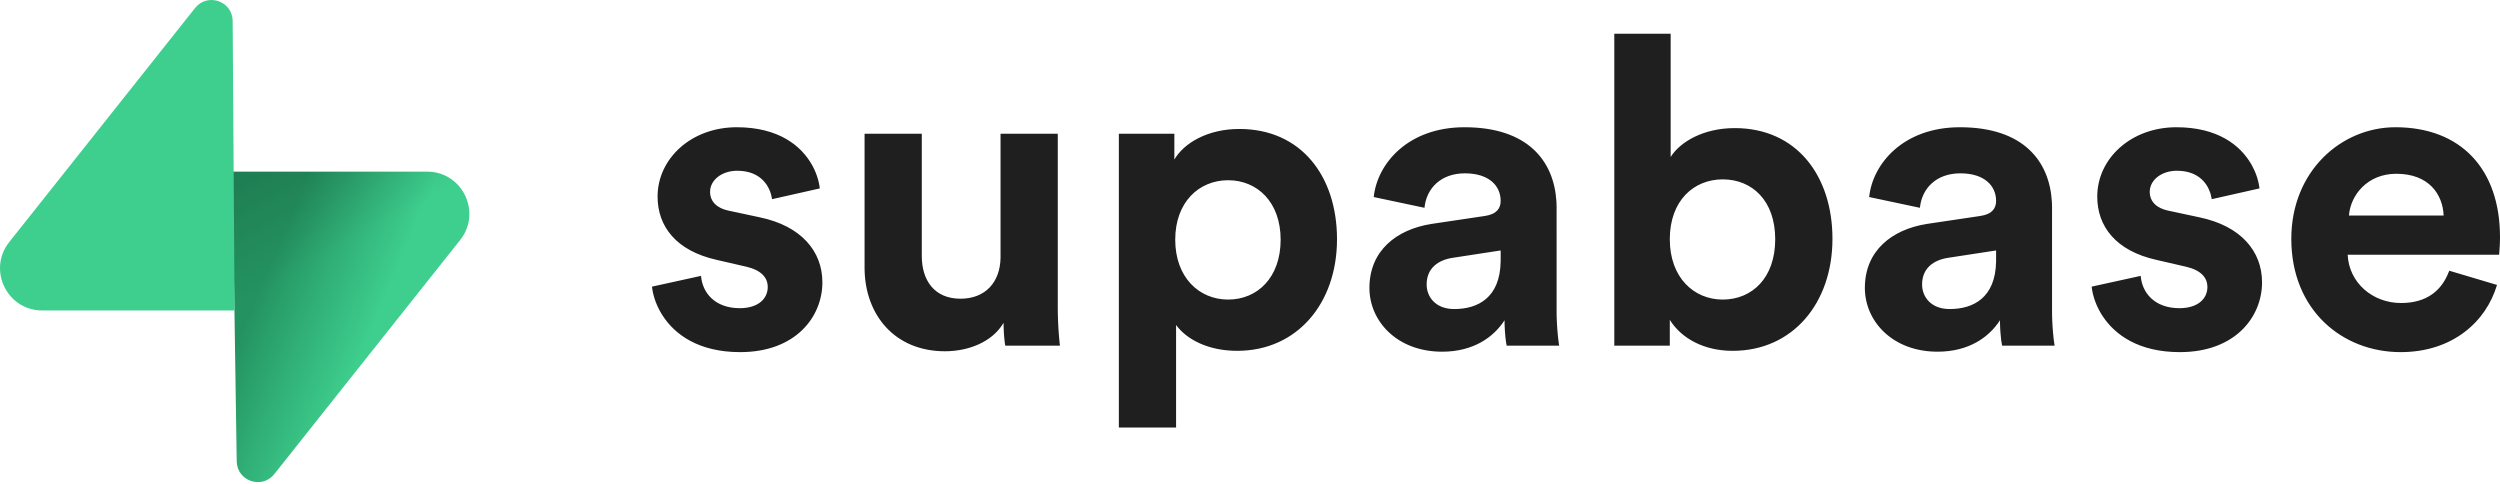
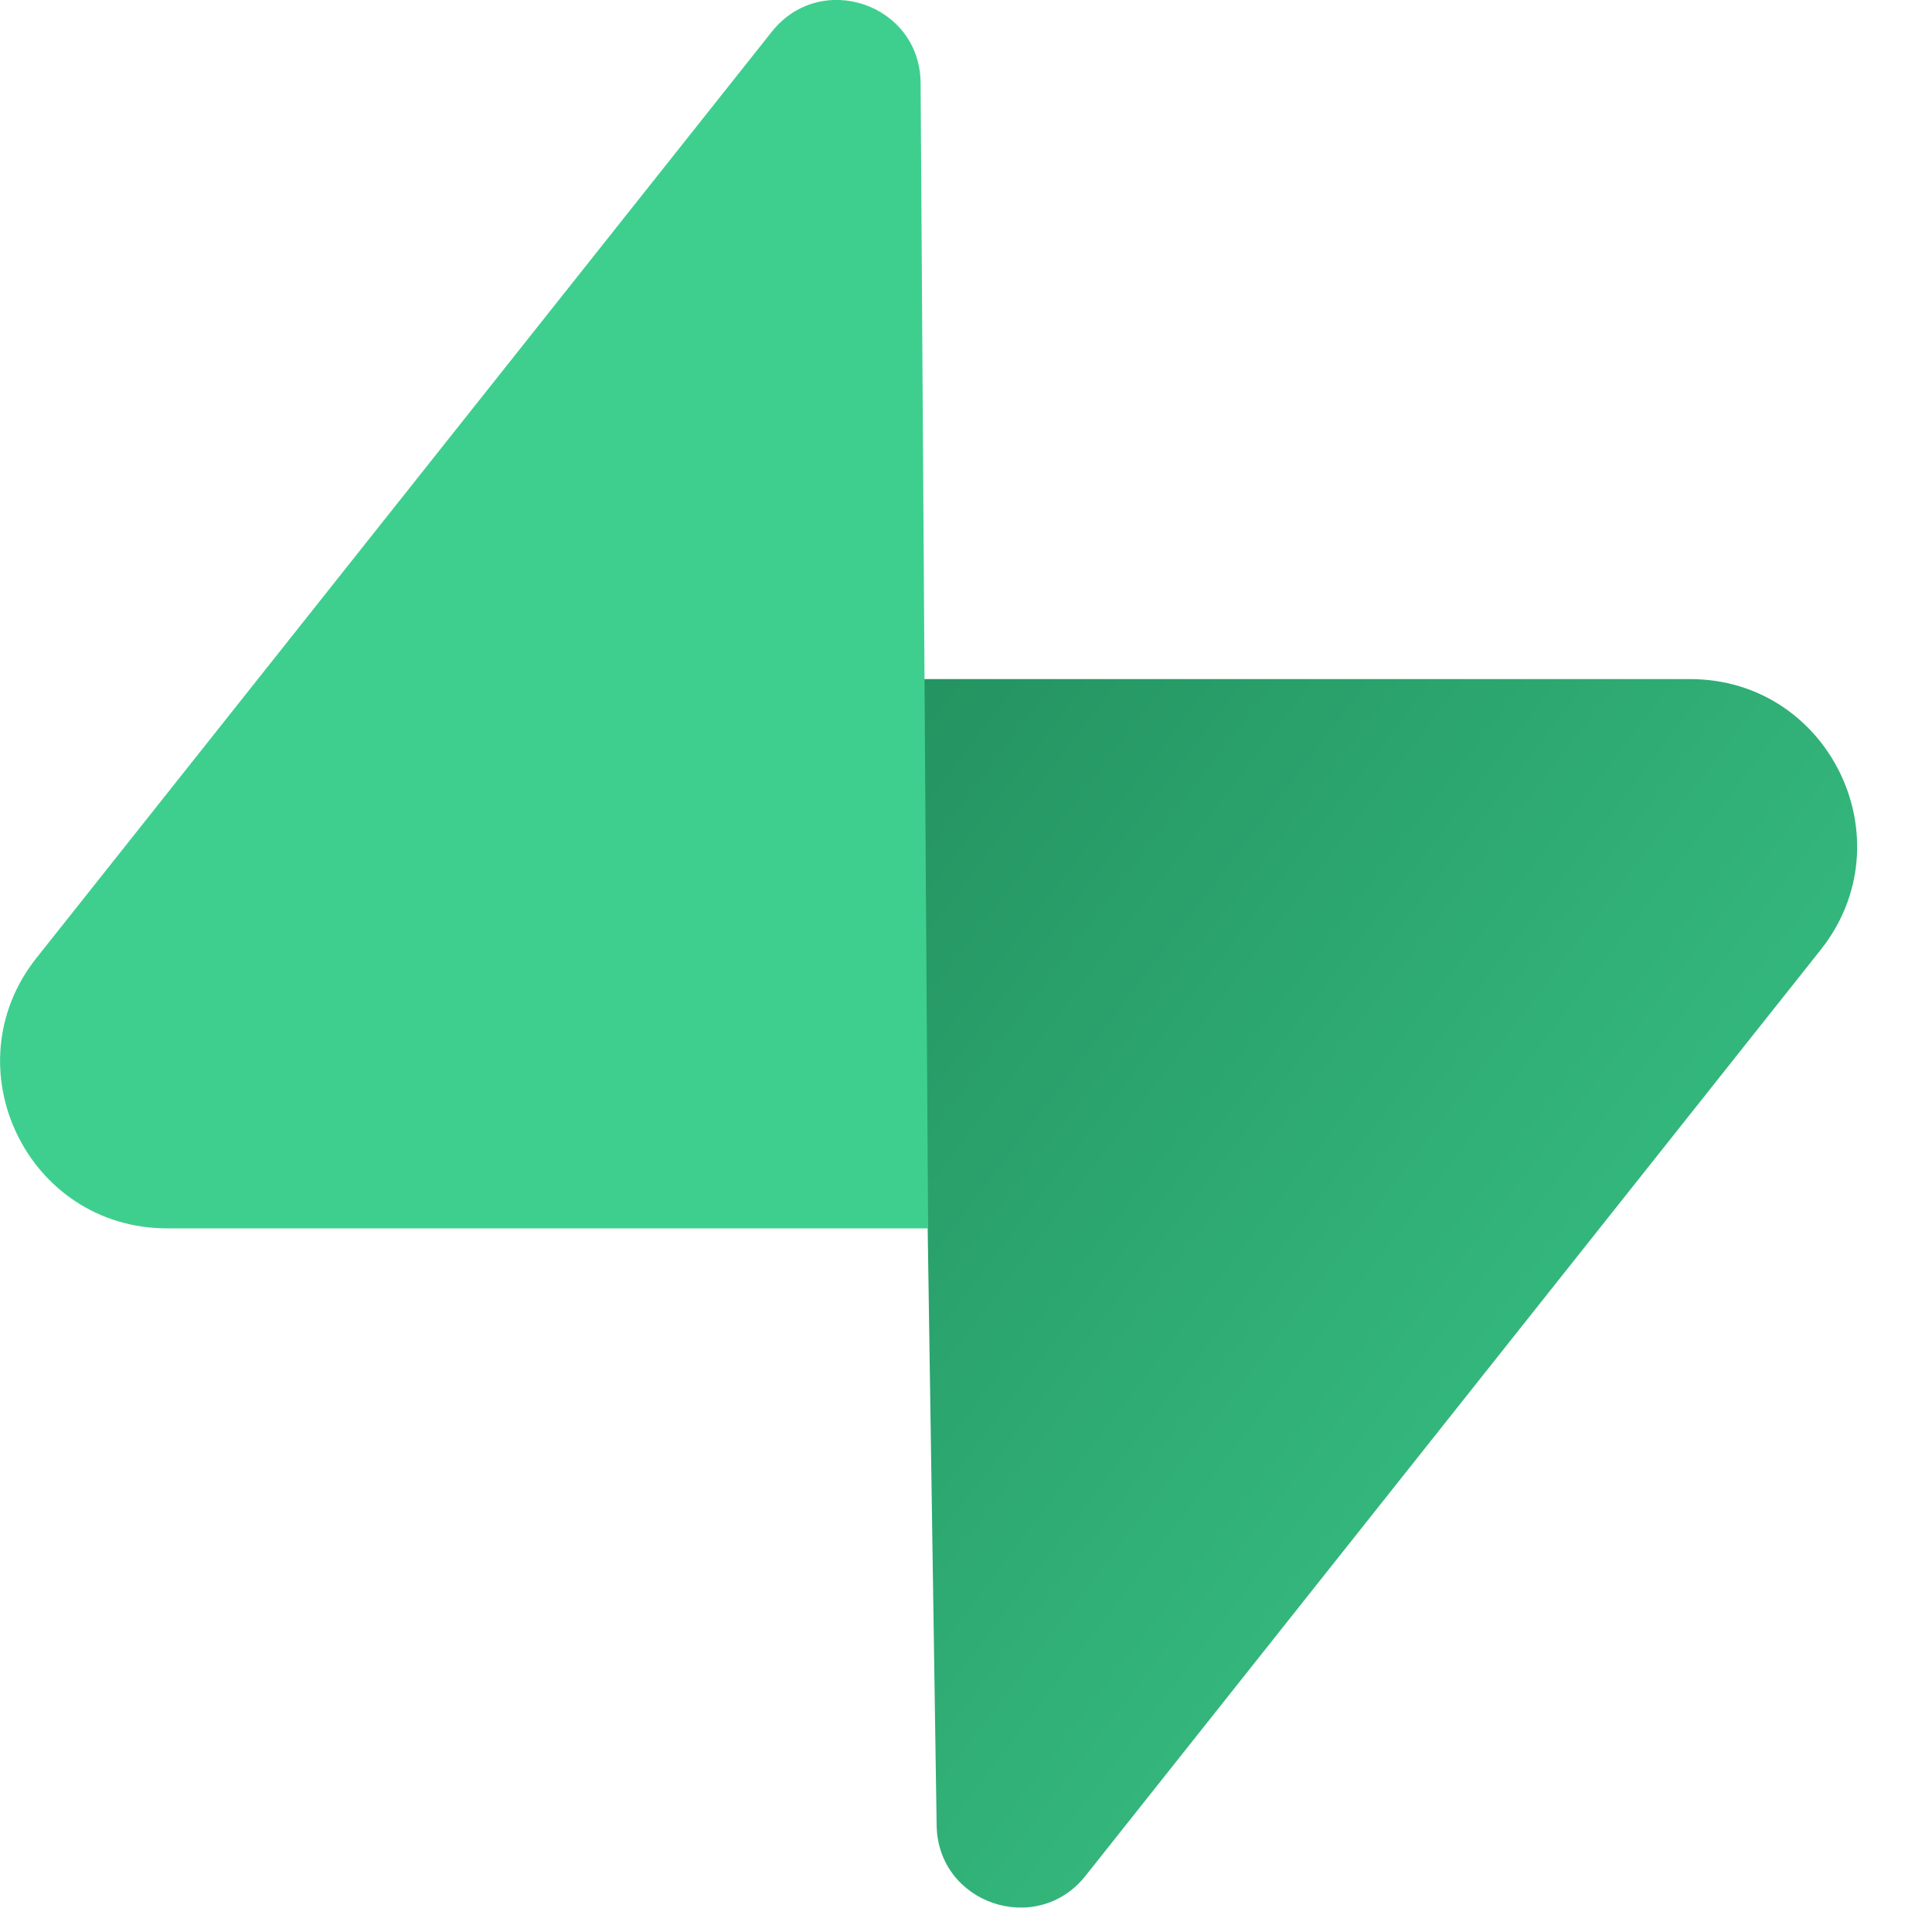
- <svg xmlns="http://www.w3.org/2000/svg" width="512px" height="99px" viewBox="0 0 512 99" version="1.1" preserveAspectRatio="xMidYMid">
+ <svg xmlns="http://www.w3.org/2000/svg" viewBox="0 0 100 100">
  <defs>
-     <linearGradient x1="20.862%" y1="20.687%" x2="63.426%" y2="44.071%" id="supabase-linearGradient-1">
-       <stop stop-color="#249361" offset="0%" />
-       <stop stop-color="#3ECF8E" offset="100%" />
-     </linearGradient>
-     <linearGradient x1="1.991%" y1="-13.158%" x2="21.403%" y2="34.708%" id="supabase-linearGradient-2">
-       <stop stop-color="#000000" offset="0%" />
-       <stop stop-color="#000000" stop-opacity="0" offset="100%" />
+     <linearGradient id="supa-grad" x1="0%" y1="0%" x2="100%" y2="100%">
+       <stop offset="0%" stop-color="#249361" />
+       <stop offset="100%" stop-color="#3ECF8E" />
    </linearGradient>
  </defs>
-   <g>
-     <path d="M253.816,26.412 C266.506,26.412 273.82,36.117 273.82,48.999 C273.82,62.145 265.625,71.851 253.376,71.851 C247.513,71.851 243.168,69.571 241.003,66.746 L240.861,66.557 L240.861,87.556 L229.142,87.556 L229.142,27.382 L240.509,27.382 L240.509,32.676 C242.448,29.323 247.295,26.412 253.816,26.412 Z M150.888,26.059 C159.47,26.059 164.087,29.859 166.28,33.746 L166.479,34.111 L166.479,34.111 L166.663,34.475 C166.722,34.597 166.779,34.718 166.834,34.839 L166.992,35.201 L166.992,35.201 L167.136,35.561 L167.136,35.561 L167.268,35.918 C167.289,35.977 167.309,36.036 167.329,36.095 L167.442,36.446 L167.442,36.446 L167.544,36.793 L167.544,36.793 L167.633,37.134 C167.647,37.191 167.66,37.247 167.673,37.303 L167.745,37.635 L167.745,37.635 L167.806,37.961 L167.806,37.961 L167.856,38.278 L167.856,38.278 L167.896,38.588 L158.114,40.793 C157.761,38.235 155.911,34.97 150.976,34.97 C147.891,34.97 145.424,36.823 145.424,39.293 C145.424,41.345 146.913,42.651 149.169,43.132 L149.389,43.176 L155.559,44.499 C164.106,46.264 168.425,51.469 168.425,57.822 C168.425,64.88 162.96,72.115 151.593,72.115 C143.033,72.115 138.155,68.467 135.664,64.563 L135.434,64.191 C135.36,64.066 135.288,63.942 135.218,63.817 L135.016,63.444 C134.918,63.257 134.826,63.07 134.739,62.884 L134.57,62.513 C134.516,62.389 134.465,62.266 134.415,62.143 L134.273,61.777 L134.273,61.777 L134.143,61.413 C134.122,61.353 134.102,61.293 134.083,61.233 L133.971,60.876 L133.971,60.876 L133.872,60.524 L133.872,60.524 L133.784,60.177 L133.784,60.177 L133.708,59.837 L133.708,59.837 L133.643,59.503 L133.643,59.503 L133.588,59.177 L133.588,59.177 L133.545,58.86 L133.545,58.86 L133.527,58.704 L143.573,56.498 C143.837,59.939 146.394,63.116 151.504,63.116 C155.382,63.116 157.233,61.086 157.233,58.792 C157.233,56.905 155.983,55.352 152.837,54.618 L152.562,54.557 L146.834,53.234 C138.462,51.381 134.673,46.352 134.673,40.264 C134.673,32.5 141.546,26.059 150.888,26.059 Z M445.731,26.059 C454.18,26.059 458.785,29.741 461.019,33.564 L461.224,33.929 C461.423,34.293 461.6,34.658 461.758,35.02 L461.909,35.381 L461.909,35.381 L462.047,35.74 C462.113,35.918 462.174,36.095 462.231,36.271 L462.338,36.62 C462.355,36.678 462.371,36.735 462.387,36.793 L462.476,37.134 C462.49,37.191 462.503,37.247 462.516,37.303 L462.589,37.635 C462.6,37.69 462.61,37.745 462.62,37.799 L462.676,38.12 C462.684,38.173 462.692,38.226 462.7,38.278 L462.739,38.588 L452.959,40.793 L452.911,40.495 C452.866,40.245 452.806,39.989 452.731,39.731 L452.632,39.422 C451.872,37.202 449.901,34.97 445.819,34.97 C442.734,34.97 440.268,36.823 440.268,39.293 C440.268,41.345 441.755,42.651 444.011,43.132 L444.232,43.176 L450.401,44.499 C458.95,46.264 463.267,51.469 463.267,57.822 C463.267,64.88 457.804,72.115 446.435,72.115 C438.012,72.115 433.154,68.582 430.628,64.749 L430.39,64.377 L430.39,64.377 L430.167,64.004 L430.167,64.004 L429.958,63.63 L429.958,63.63 L429.763,63.257 C429.669,63.07 429.58,62.884 429.496,62.698 L429.334,62.328 L429.334,62.328 L429.186,61.959 C429.162,61.898 429.139,61.837 429.116,61.777 L428.986,61.413 L428.986,61.413 L428.869,61.054 L428.869,61.054 L428.763,60.699 C428.747,60.64 428.731,60.582 428.715,60.524 L428.627,60.177 L428.627,60.177 L428.551,59.837 L428.551,59.837 L428.486,59.503 L428.486,59.503 L428.432,59.177 L428.432,59.177 L428.388,58.86 L428.388,58.86 L428.371,58.704 L438.417,56.498 C438.682,59.939 441.236,63.116 446.348,63.116 C450.226,63.116 452.076,61.086 452.076,58.792 C452.076,56.905 450.827,55.352 447.68,54.618 L447.406,54.557 L441.677,53.234 C433.304,51.381 429.517,46.352 429.517,40.264 C429.517,32.5 436.389,26.059 445.731,26.059 Z M490.586,26.059 C503.982,26.059 512,34.617 512,48.558 L511.993,49.162 L511.993,49.162 L511.975,49.757 L511.975,49.757 L511.948,50.324 L511.948,50.324 L511.886,51.308 L511.886,51.308 L511.825,52.146 L511.825,52.146 L511.824,52.175 L480.805,52.175 C481.068,57.91 485.915,62.057 491.732,62.057 C497.086,62.057 500.071,59.43 501.516,55.671 L501.603,55.44 L511.384,58.351 C509.181,65.851 502.306,72.115 491.644,72.115 C479.746,72.115 469.259,63.557 469.259,48.911 C469.259,35.058 479.483,26.059 490.586,26.059 Z M299.934,26.059 C312.993,26.059 318.26,33.066 318.754,41.256 L318.778,41.775 C318.785,41.948 318.789,42.122 318.791,42.296 L318.792,42.558 L318.794,64.227 L318.794,64.227 L318.806,64.886 L318.806,64.886 L318.83,65.569 L318.83,65.569 L318.864,66.264 C318.87,66.38 318.877,66.497 318.884,66.613 L318.931,67.306 L318.931,67.306 L318.985,67.986 L318.985,67.986 L319.044,68.64 L319.044,68.64 L319.109,69.258 L319.109,69.258 L319.177,69.83 L319.177,69.83 L319.248,70.345 C319.26,70.425 319.272,70.503 319.284,70.578 L319.32,70.792 L308.569,70.792 C308.366,69.915 308.215,68.315 308.156,66.861 L308.135,66.204 C308.13,65.99 308.128,65.783 308.128,65.586 C305.925,69.027 301.783,72.027 295.351,72.027 C286.097,72.027 280.458,65.763 280.458,58.969 C280.458,51.315 286.023,47.005 293.103,45.87 L293.412,45.822 L304.075,44.234 C306.543,43.881 307.335,42.646 307.335,41.146 C307.335,38.058 304.956,35.499 300.02,35.499 C295.005,35.499 292.195,38.644 291.759,42.348 L291.737,42.558 L281.339,40.352 C282.043,33.558 288.3,26.059 299.934,26.059 Z M401.398,26.059 C414.459,26.059 419.725,33.066 420.219,41.256 L420.244,41.775 C420.25,41.948 420.254,42.122 420.256,42.296 L420.258,42.558 L420.26,64.227 L420.26,64.227 L420.272,64.886 L420.272,64.886 L420.296,65.569 C420.301,65.684 420.306,65.8 420.312,65.916 L420.35,66.613 C420.357,66.729 420.365,66.845 420.373,66.961 L420.423,67.649 L420.423,67.649 L420.48,68.317 L420.48,68.317 L420.543,68.954 C420.553,69.058 420.564,69.159 420.575,69.258 L420.643,69.83 C420.678,70.103 420.714,70.354 420.75,70.578 L420.785,70.792 L410.034,70.792 C409.895,70.184 409.779,69.231 409.702,68.219 L409.655,67.54 C409.649,67.426 409.643,67.312 409.637,67.199 L409.609,66.529 C409.599,66.2 409.593,65.882 409.593,65.586 C407.391,69.027 403.248,72.027 396.816,72.027 C387.562,72.027 381.923,65.763 381.923,58.969 C381.923,51.315 387.489,47.005 394.569,45.87 L394.878,45.822 L405.54,44.234 C408.008,43.881 408.801,42.646 408.801,41.146 C408.801,38.058 406.422,35.499 401.486,35.499 C396.47,35.499 393.661,38.644 393.224,42.348 L393.202,42.558 L382.804,40.352 C383.509,33.558 389.766,26.059 401.398,26.059 Z M188.784,27.382 L188.784,52.44 C188.784,57.292 191.252,61.175 196.716,61.175 C201.826,61.175 204.807,57.766 204.908,52.875 L204.911,52.616 L204.911,27.382 L216.632,27.382 L216.632,62.939 C216.632,63.187 216.634,63.434 216.637,63.678 L216.649,64.402 L216.649,64.402 L216.668,65.109 L216.668,65.109 L216.693,65.797 L216.693,65.797 L216.74,66.784 L216.74,66.784 L216.777,67.409 L216.777,67.409 L216.838,68.289 L216.838,68.289 L216.903,69.093 L216.903,69.093 L216.99,70.03 L216.99,70.03 L217.054,70.619 L217.054,70.619 L217.074,70.792 L205.881,70.792 L205.853,70.643 L205.853,70.643 L205.798,70.294 C205.78,70.166 205.763,70.029 205.745,69.883 L205.695,69.42 C205.687,69.339 205.68,69.257 205.672,69.173 L205.629,68.651 L205.629,68.651 L205.592,68.103 L205.592,68.103 L205.563,67.538 C205.558,67.443 205.555,67.347 205.551,67.252 L205.535,66.68 C205.531,66.49 205.529,66.301 205.529,66.115 C203.15,70.174 198.125,71.939 193.543,71.939 C183.169,71.939 177.193,64.427 177.066,55.126 L177.064,54.822 L177.064,27.382 L188.784,27.382 Z M342.151,6.913 L342.151,32.147 C344.089,29.059 348.848,26.235 355.282,26.235 C367.972,26.235 375.287,36.029 375.287,48.911 C375.287,62.057 367.18,71.851 354.841,71.851 C348.972,71.851 344.457,69.313 342.121,65.728 L341.975,65.498 L341.975,70.792 L330.606,70.792 L330.606,6.913 L342.151,6.913 Z M307.335,53.234 L307.335,51.293 L297.554,52.793 C294.556,53.234 292.177,54.91 292.177,58.263 C292.177,60.822 294.029,63.292 297.817,63.292 C302.681,63.292 307.203,60.979 307.333,53.564 L307.335,53.234 Z M408.801,53.234 L408.801,51.293 L399.019,52.793 C396.022,53.234 393.643,54.91 393.643,58.263 C393.643,60.822 395.494,63.292 399.284,63.292 C404.147,63.292 408.668,60.979 408.798,53.564 L408.801,53.234 Z M251.524,36.911 C245.533,36.911 240.686,41.411 240.686,49.087 C240.686,56.763 245.533,61.351 251.524,61.351 C257.517,61.351 262.275,56.851 262.275,49.087 C262.275,41.411 257.517,36.911 251.524,36.911 Z M352.814,36.735 C346.91,36.735 341.975,41.058 341.975,48.999 C341.975,56.851 346.91,61.351 352.814,61.351 C358.807,61.351 363.565,56.94 363.565,48.999 C363.565,41.058 358.807,36.735 352.814,36.735 Z M490.762,35.588 C484.785,35.588 481.447,40.022 481.084,43.944 L481.068,44.146 L500.457,44.146 C500.28,39.823 497.459,35.588 490.762,35.588 Z" fill="#1F1F1F" />
-     <g>
-       <path d="M56.175,97.096 C53.653,100.273 48.539,98.532 48.478,94.476 L47.589,35.153 L87.478,35.153 C94.703,35.153 98.732,43.498 94.24,49.157 L56.175,97.096 Z" fill="url(#supabase-linearGradient-1)" />
-       <path d="M56.175,97.096 C53.653,100.273 48.539,98.532 48.478,94.476 L47.589,35.153 L87.478,35.153 C94.703,35.153 98.732,43.498 94.24,49.157 L56.175,97.096 Z" fill-opacity="0.2" fill="url(#supabase-linearGradient-2)" />
-       <path d="M39.953,1.641 C42.475,-1.536 47.59,0.204 47.65,4.26 L48.04,63.583 L8.65,63.583 C1.425,63.583 -2.604,55.239 1.888,49.58 L39.953,1.641 Z" fill="#3ECF8E" />
-     </g>
-   </g>
+   <path d="M56.18 97.1c-2.53 3.17-7.64 1.43-7.7-2.62L47.59 35.15h39.89c7.22 0 11.25 8.35 6.76 14.01L56.18 97.1z" fill="url(#supa-grad)" />
+   <path d="M39.95 1.64c2.53-3.18 7.64-1.44 7.7 2.62l.39 59.32H8.65c-7.22 0-11.25-8.34-6.76-14L39.95 1.64z" fill="#3ECF8E" />
</svg>
